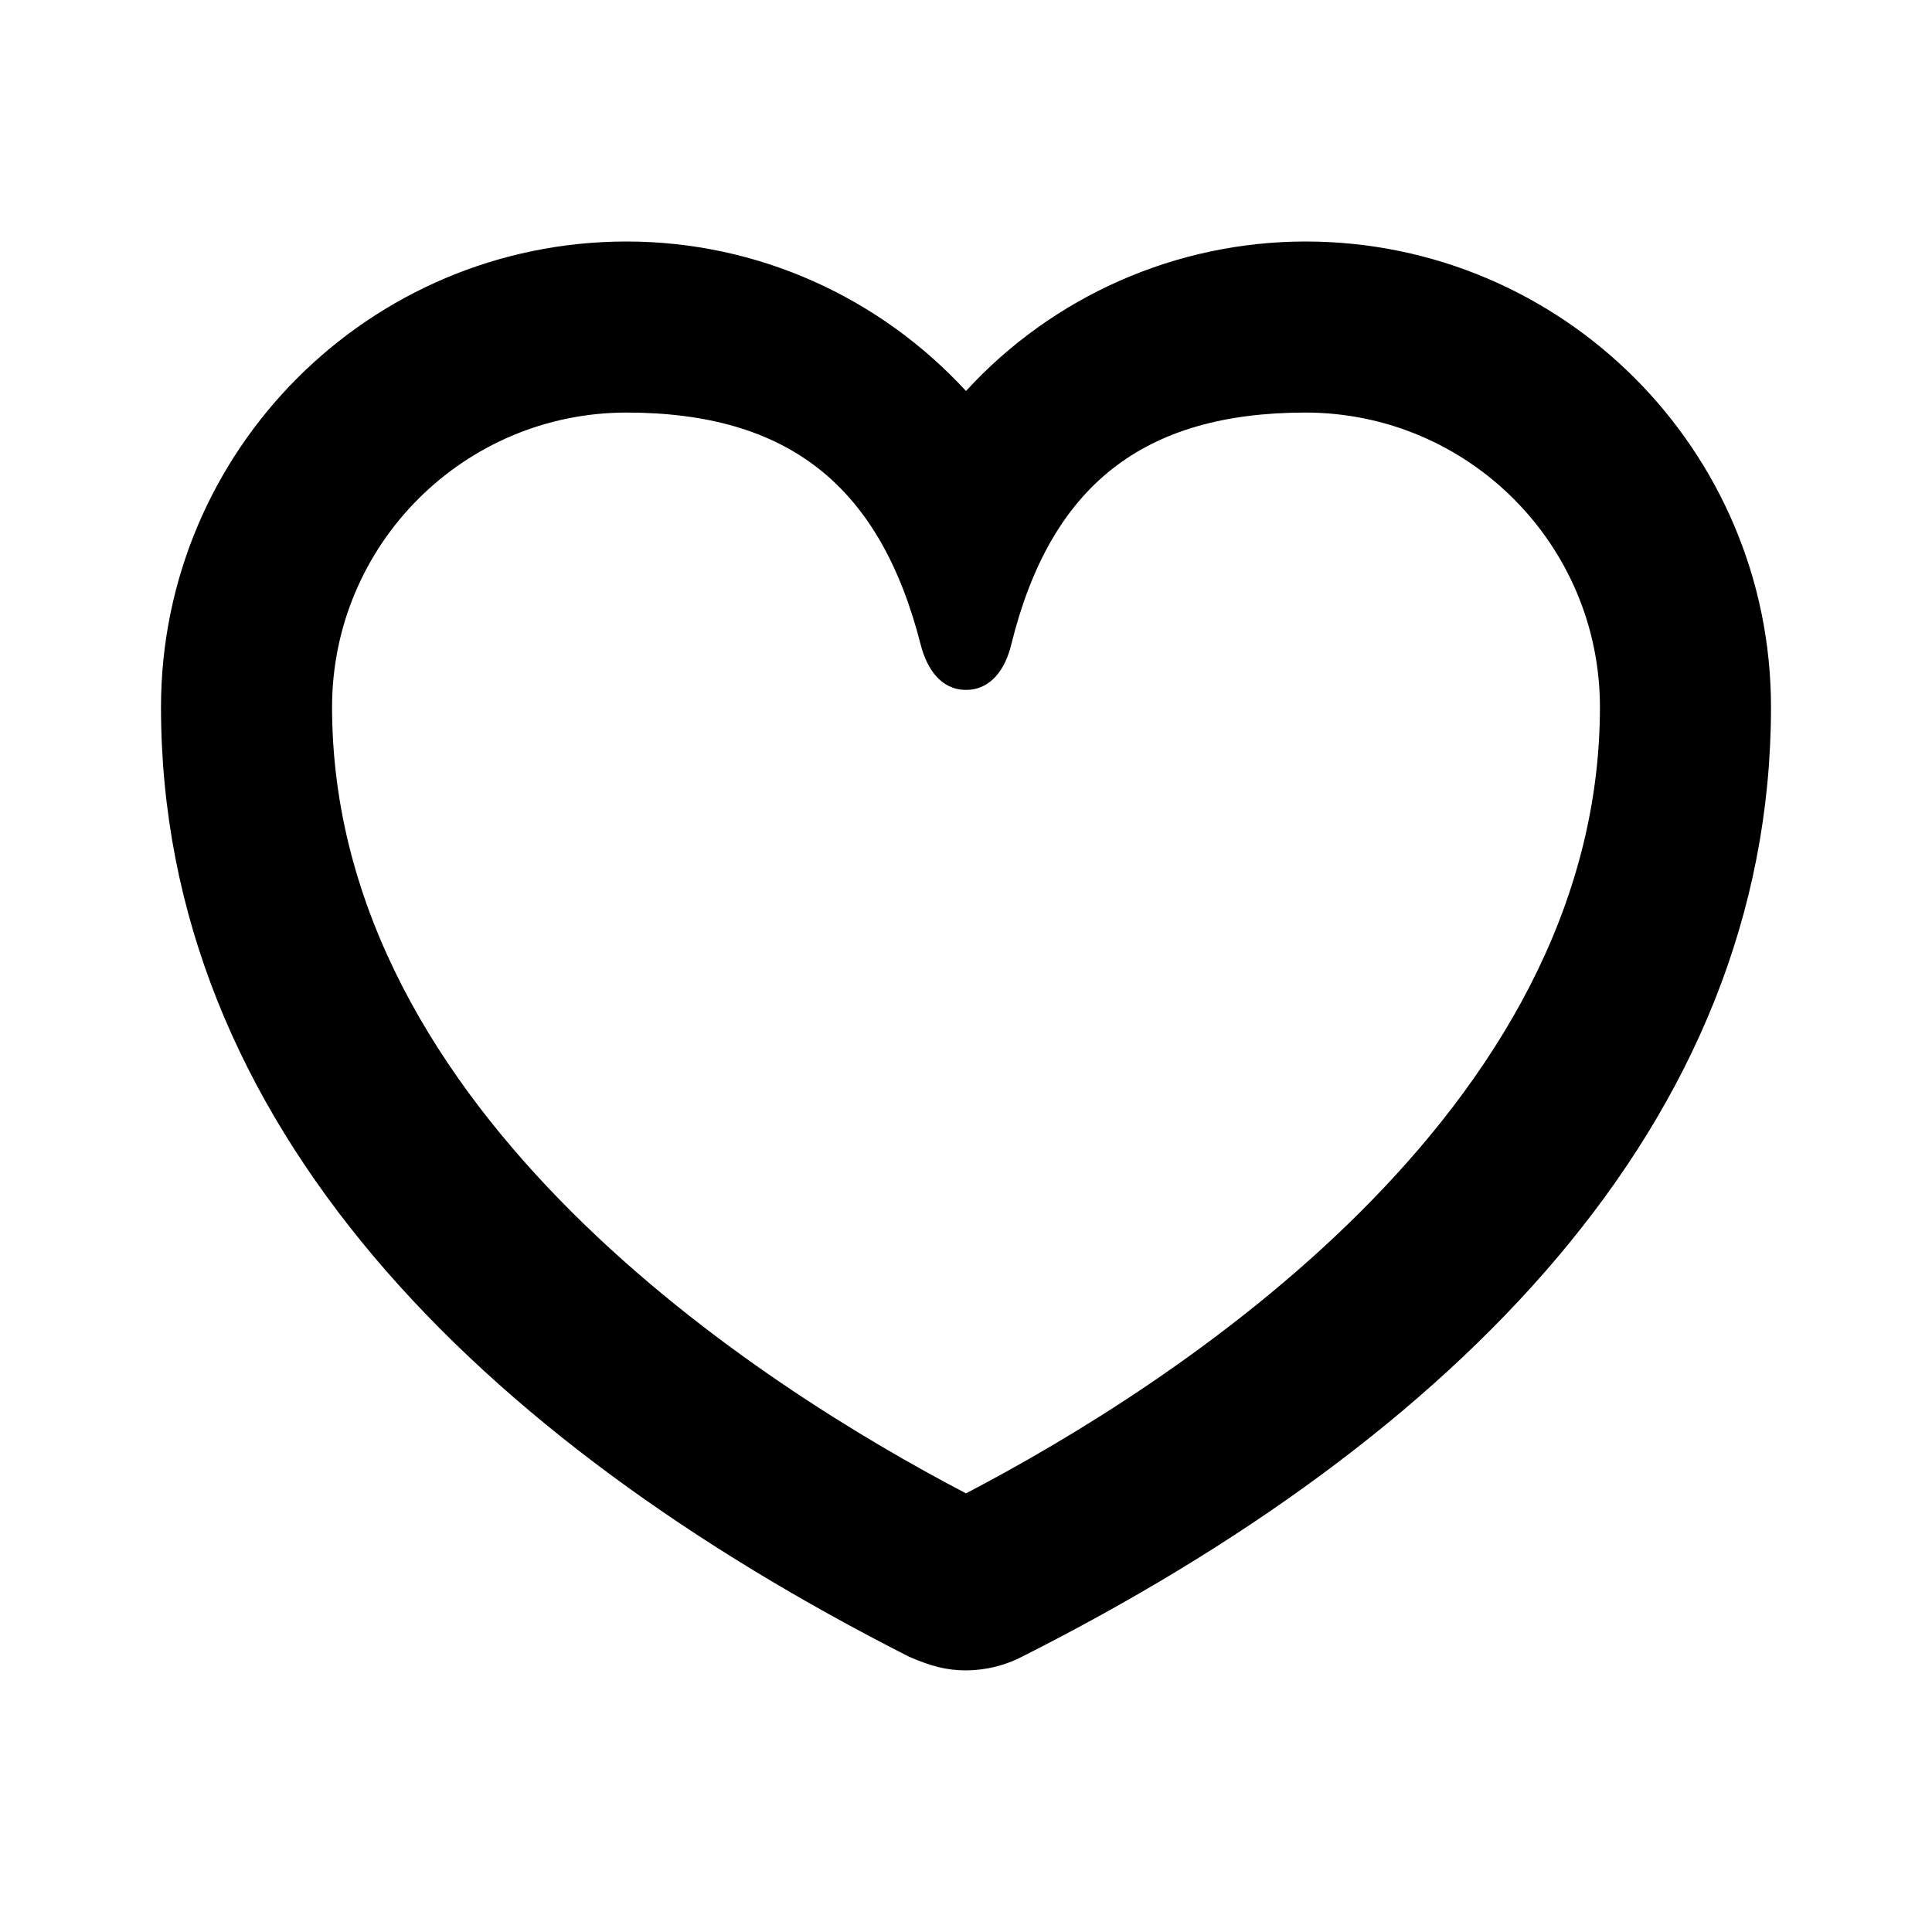
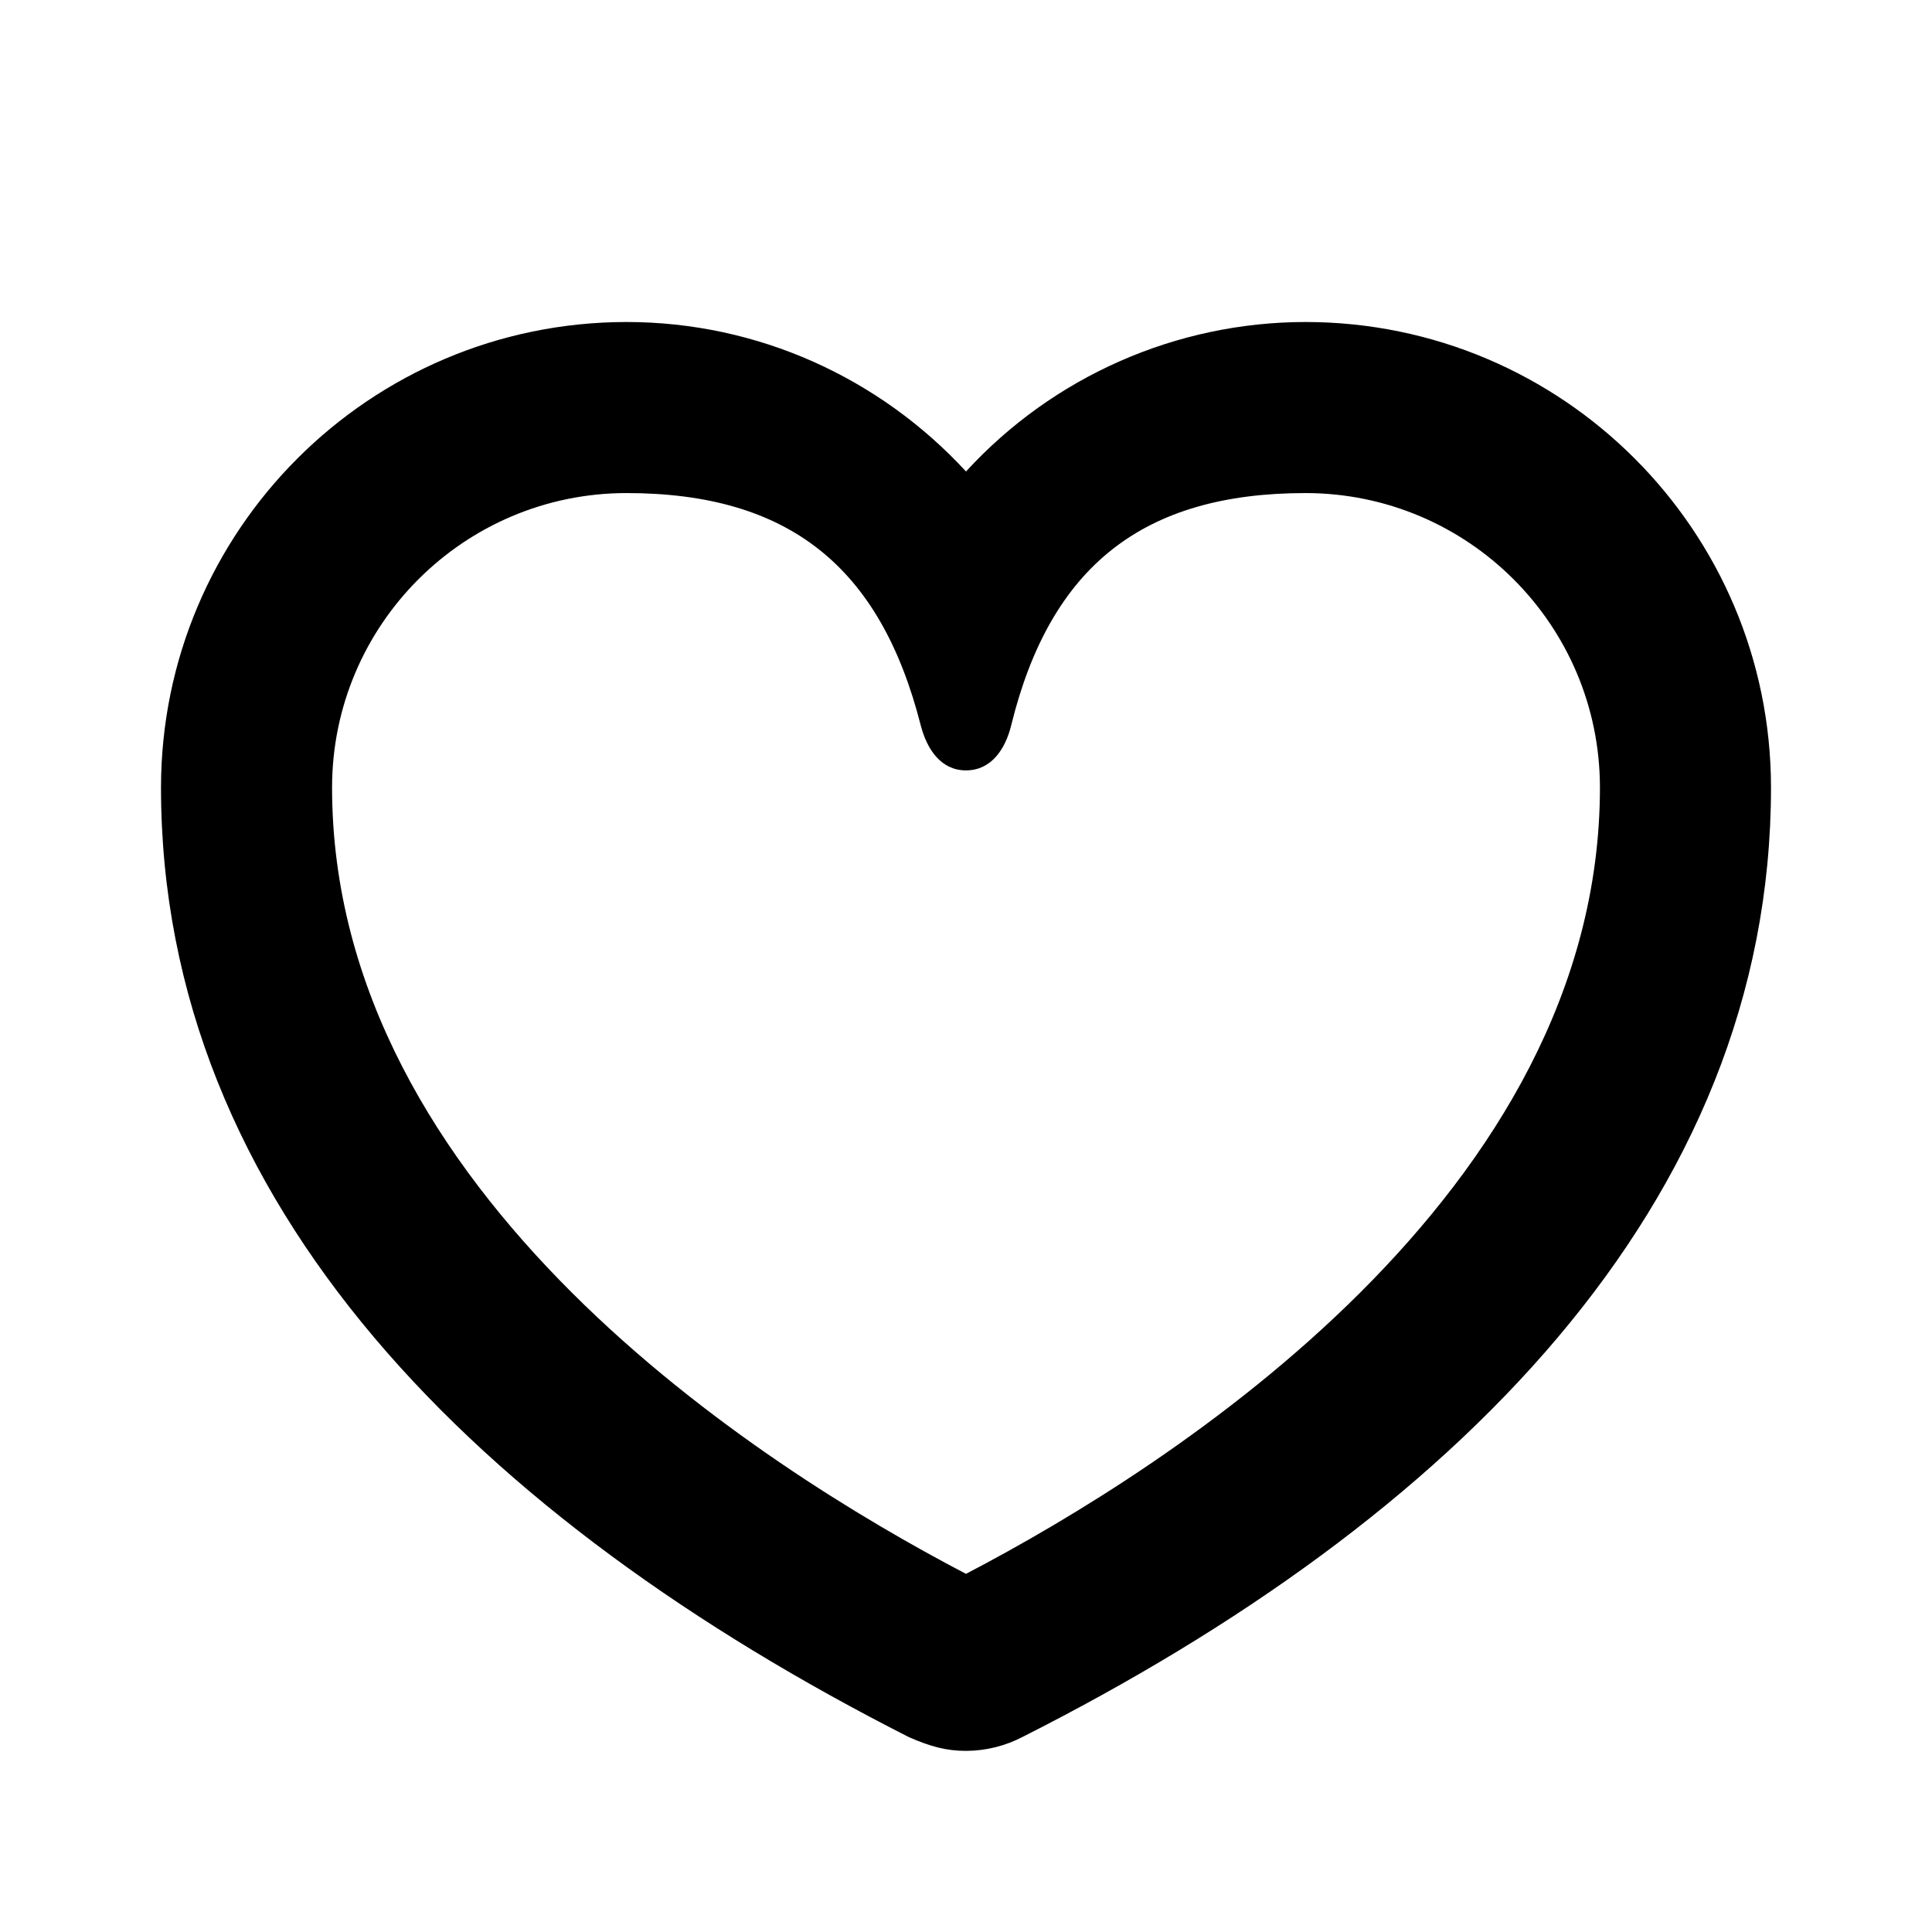
<svg xmlns="http://www.w3.org/2000/svg" width="16" height="16" viewBox="0 0 24 24">
-   <path d="M4.125 8.781c0 5.045 5.316 8.433 7.875 9.77 2.56-1.337 7.875-4.725 7.875-9.77a3.66 3.66 0 0 0-3.656-3.656c-2.016 0-3.17.905-3.657 2.883-.074.304-.252.562-.562.562-.31 0-.485-.259-.563-.562-.502-1.97-1.64-2.883-3.656-2.883a3.66 3.66 0 0 0-3.656 3.656zM16.219 3A5.786 5.786 0 0 1 22 8.781c0 5.193-3.972 9.104-9.29 11.792a1.529 1.529 0 0 1-.71.177c-.238 0-.436-.051-.708-.17C5.956 17.87 2 13.972 2 8.782A5.787 5.787 0 0 1 7.781 3c1.638 0 3.15.697 4.219 1.857A5.728 5.728 0 0 1 16.219 3z" />
+   <path d="M4.125 9.781c0 5.045 5.316 8.433 7.875 9.77 2.56-1.337 7.875-4.725 7.875-9.77a3.66 3.66 0 0 0-3.656-3.656c-2.016 0-3.17.905-3.657 2.883-.074.304-.252.562-.562.562-.31 0-.485-.259-.563-.562-.502-1.97-1.64-2.883-3.656-2.883a3.66 3.66 0 0 0-3.656 3.656zM16.219 4A5.786 5.786 0 0 1 22 9.781c0 5.193-3.972 9.104-9.29 11.792a1.529 1.529 0 0 1-.71.177c-.238 0-.436-.051-.708-.17C5.956 18.87 2 14.972 2 9.782A5.787 5.787 0 0 1 7.781 4c1.638 0 3.15.697 4.219 1.857A5.728 5.728 0 0 1 16.219 4z" />
</svg>
